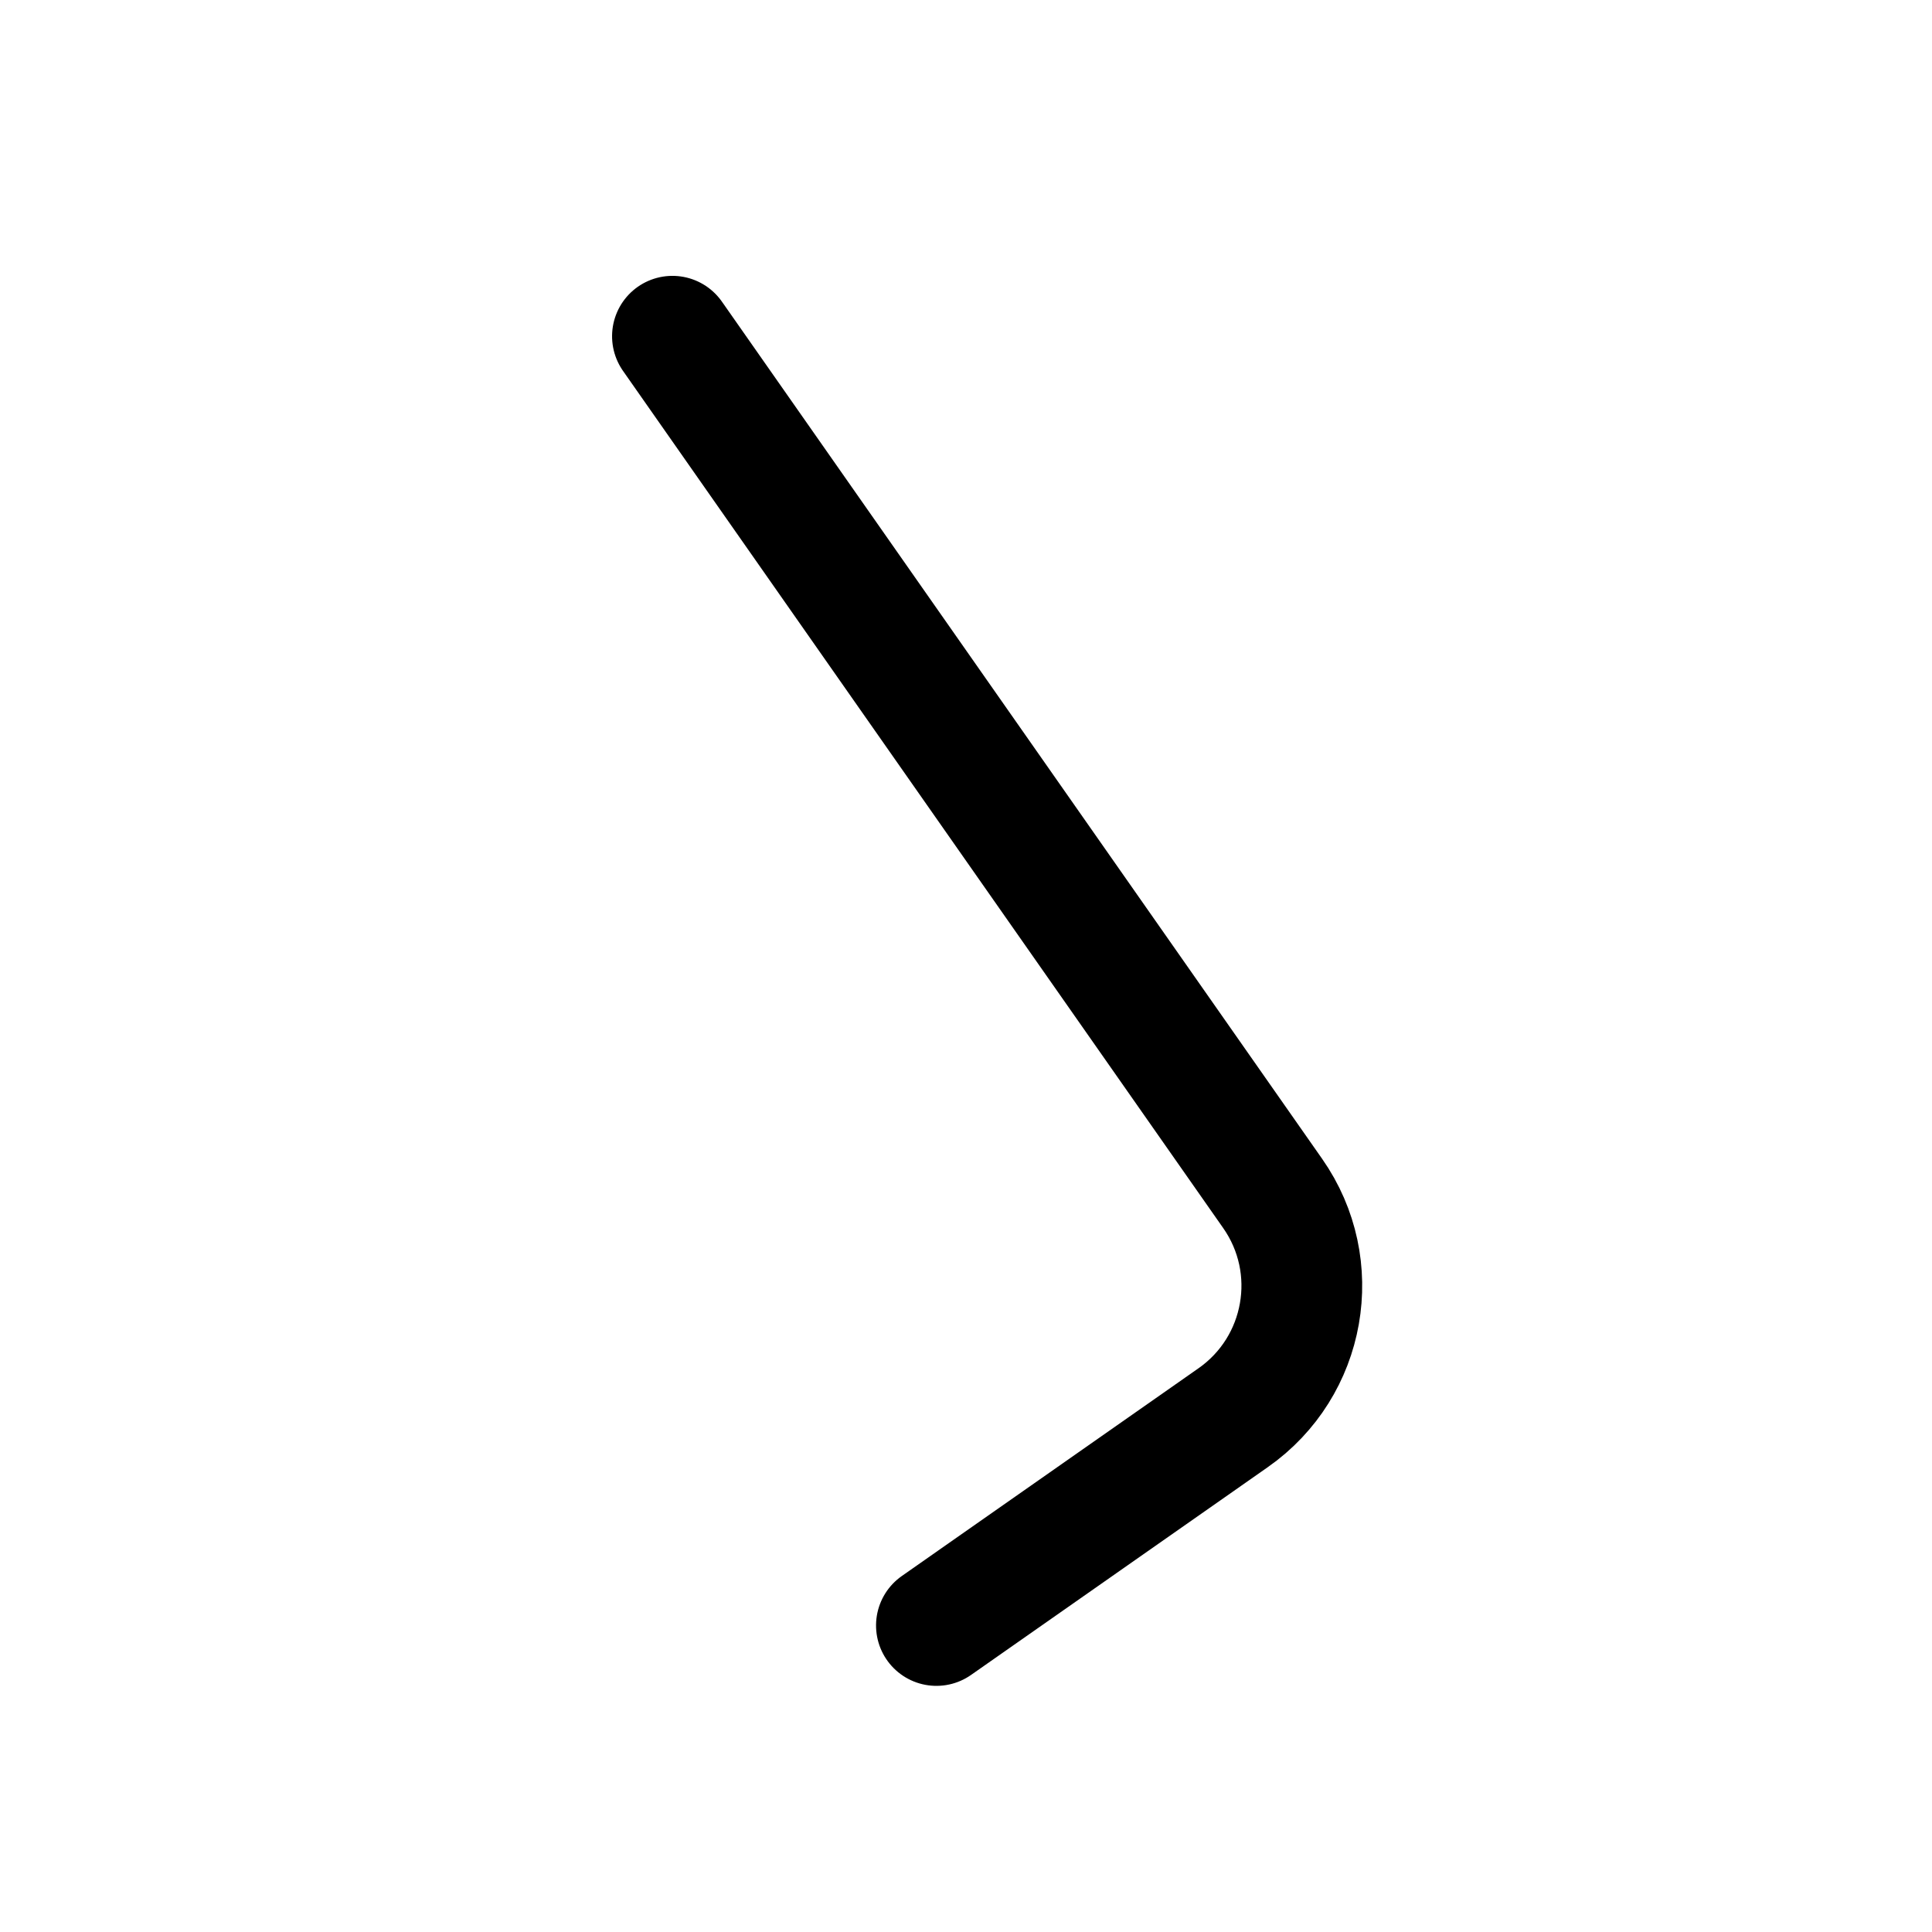
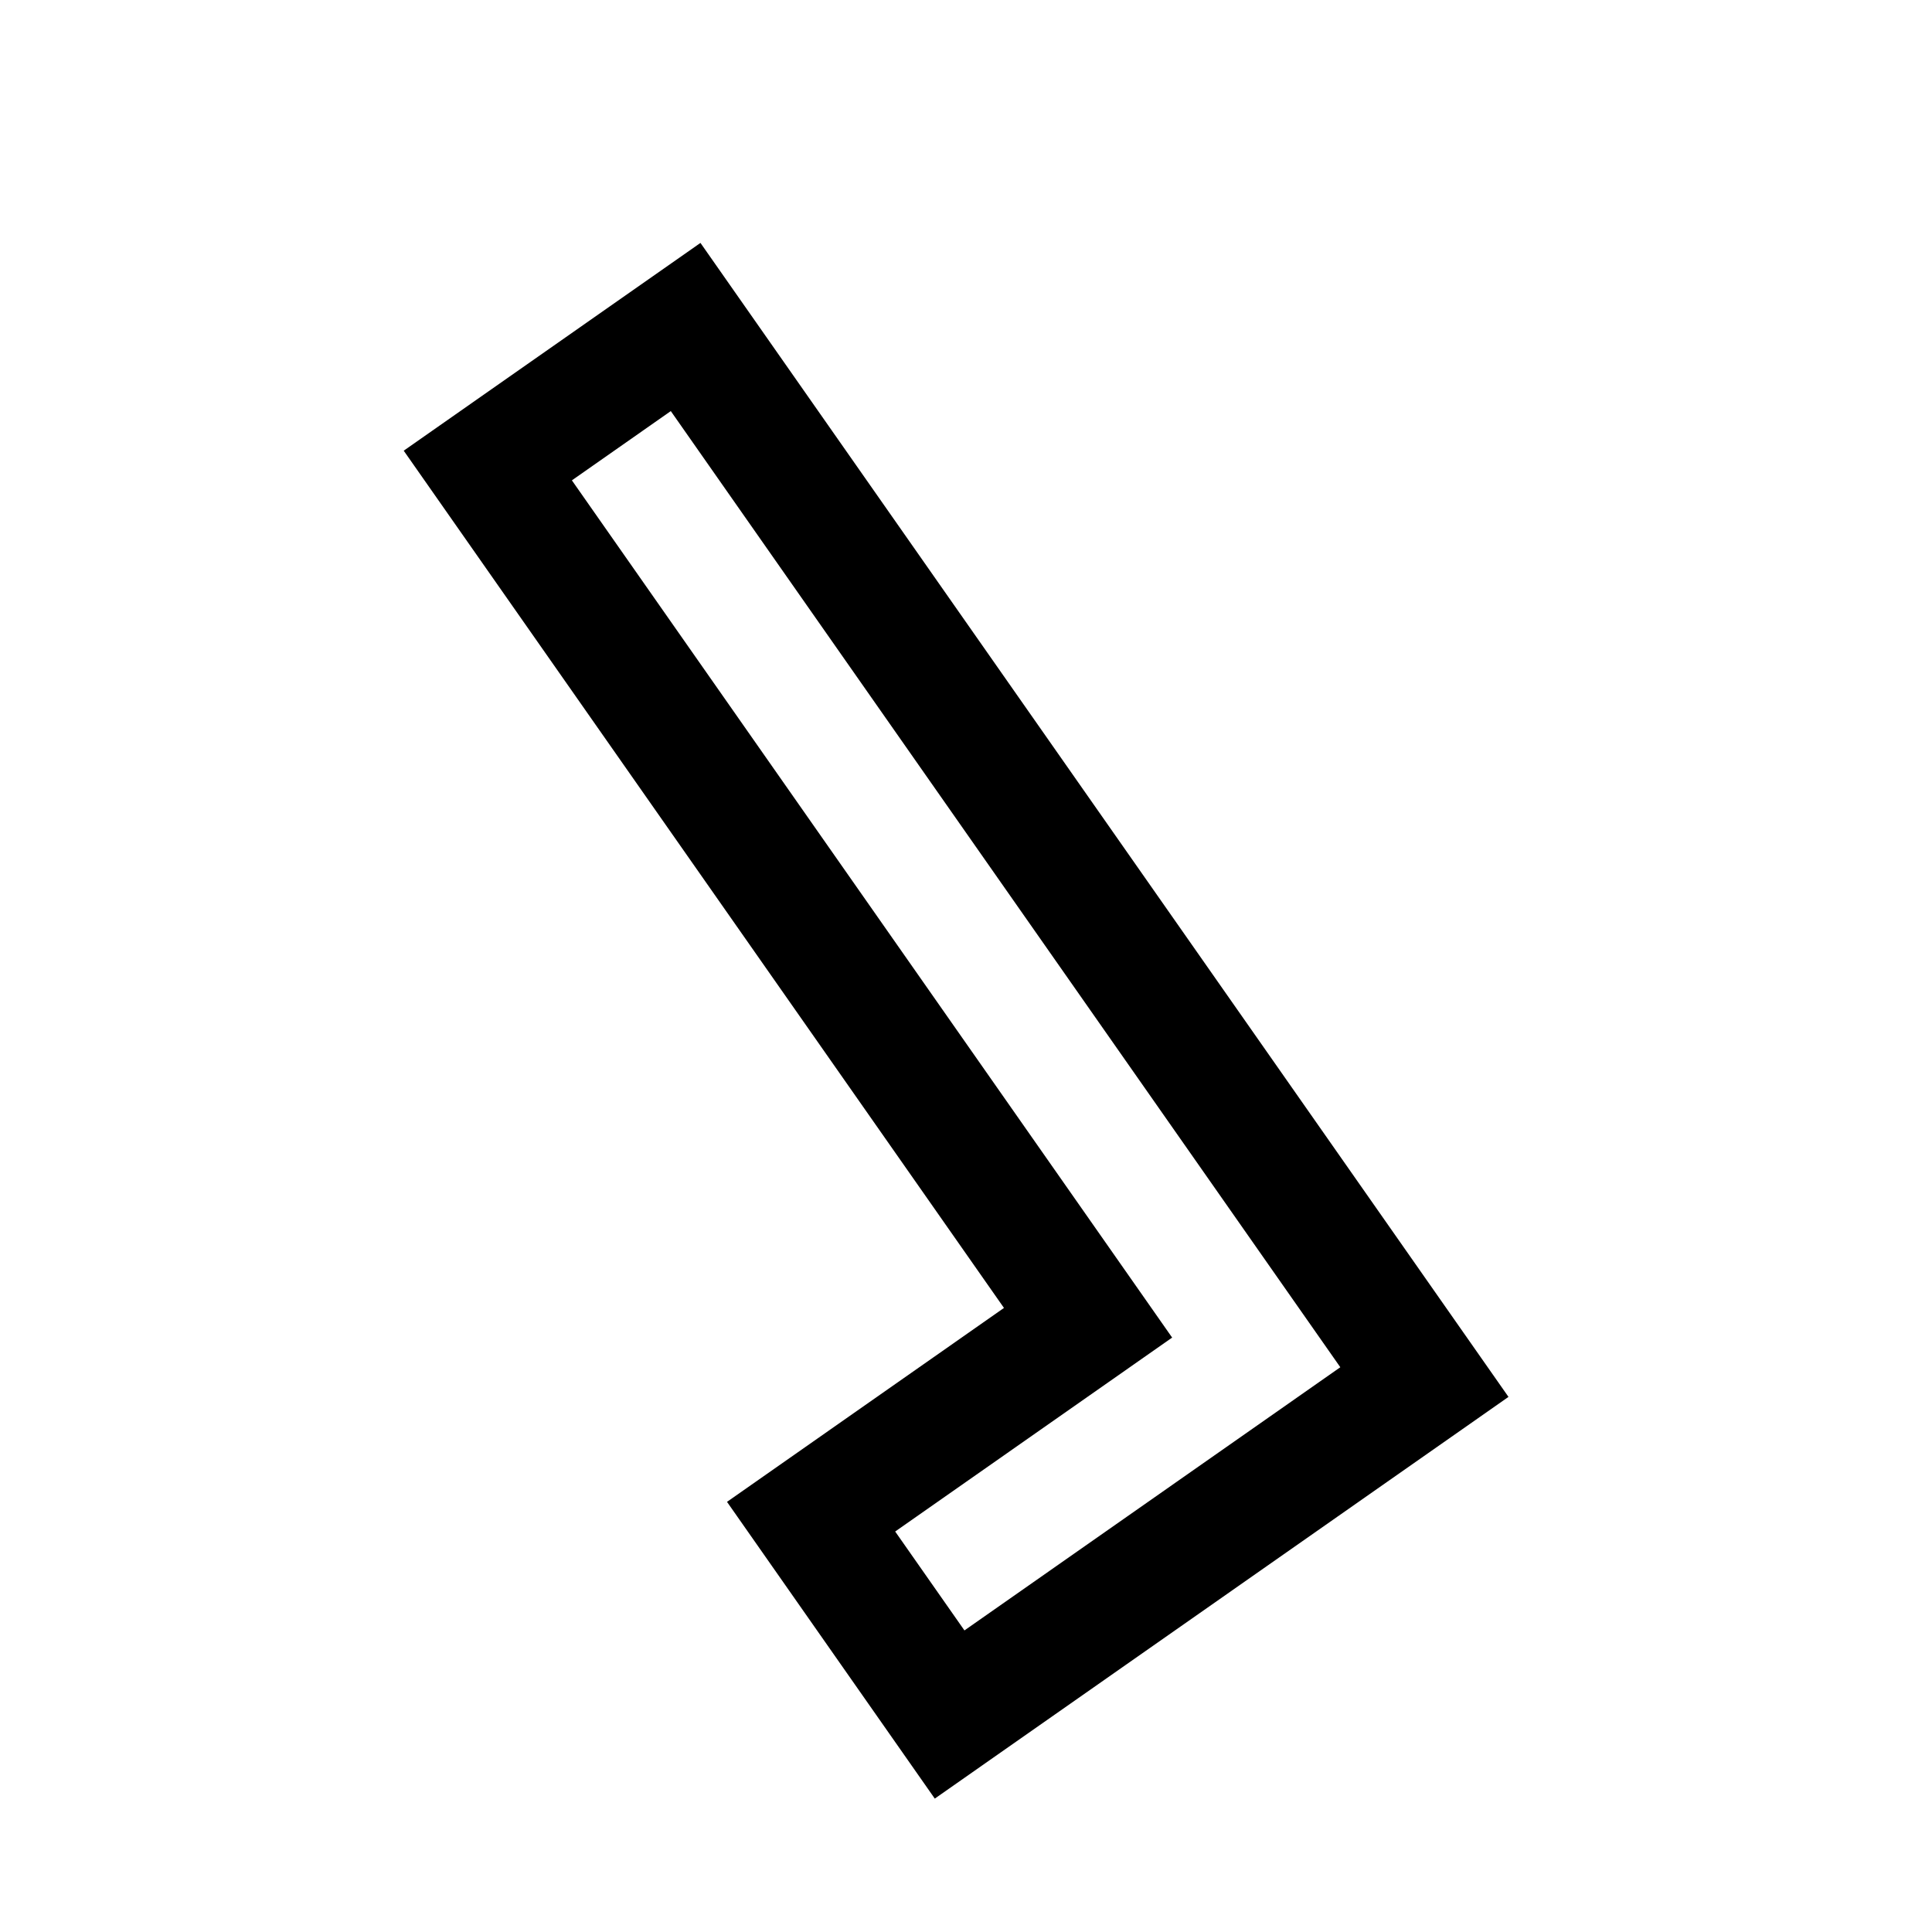
- <svg xmlns="http://www.w3.org/2000/svg" viewBox="0 0 24 24" width="24" height="24" fill="none" stroke="currentColor" stroke-width="1.5" stroke-linecap="round" stroke-linejoin="round">
+ <svg xmlns="http://www.w3.org/2000/svg" viewBox="0 0 24 24" width="24" height="24" fill="none" stroke="currentColor" stroke-width="1.5" stroke-linecap="square" stroke-linejoin="miter">
  <g transform="rotate(55 12 12)">
-     <path d="M3.5 10.5H16.5A2 2 0 0 1 18.5 12.5V17" />
+     <path d="M3.5 10.3H19.5V17.5H16.5V13.3H3.5Z" />
  </g>
</svg>
